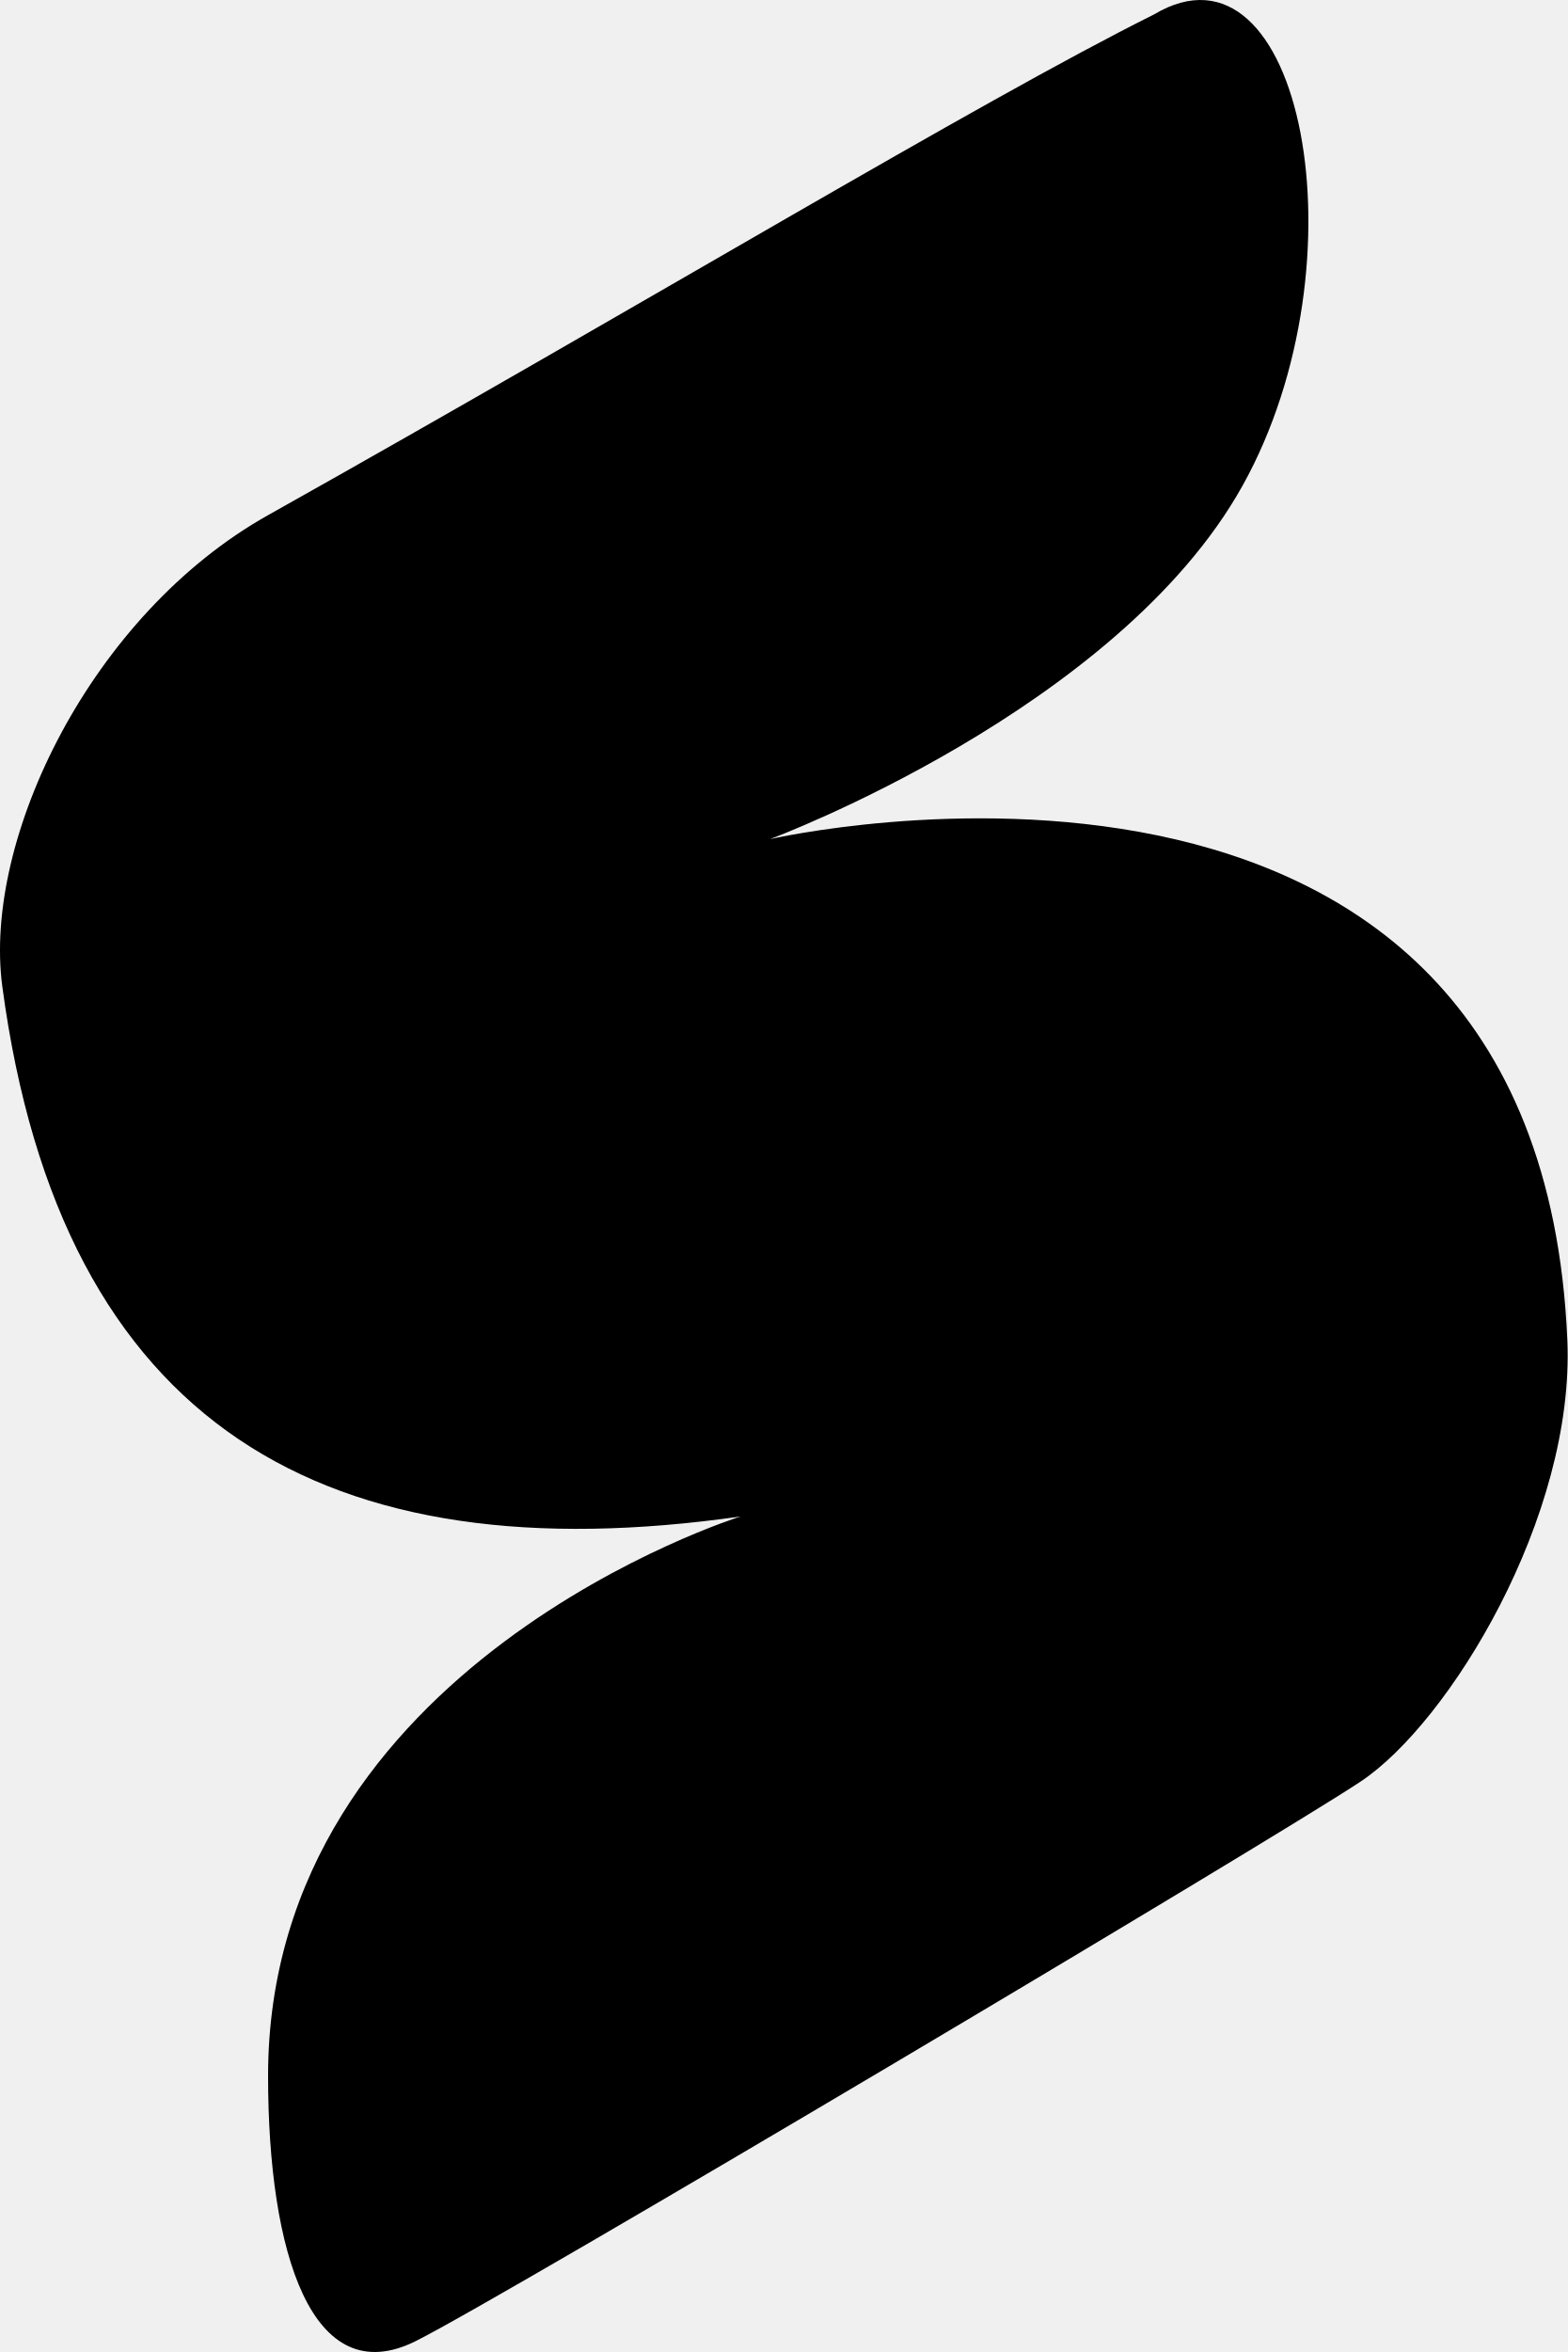
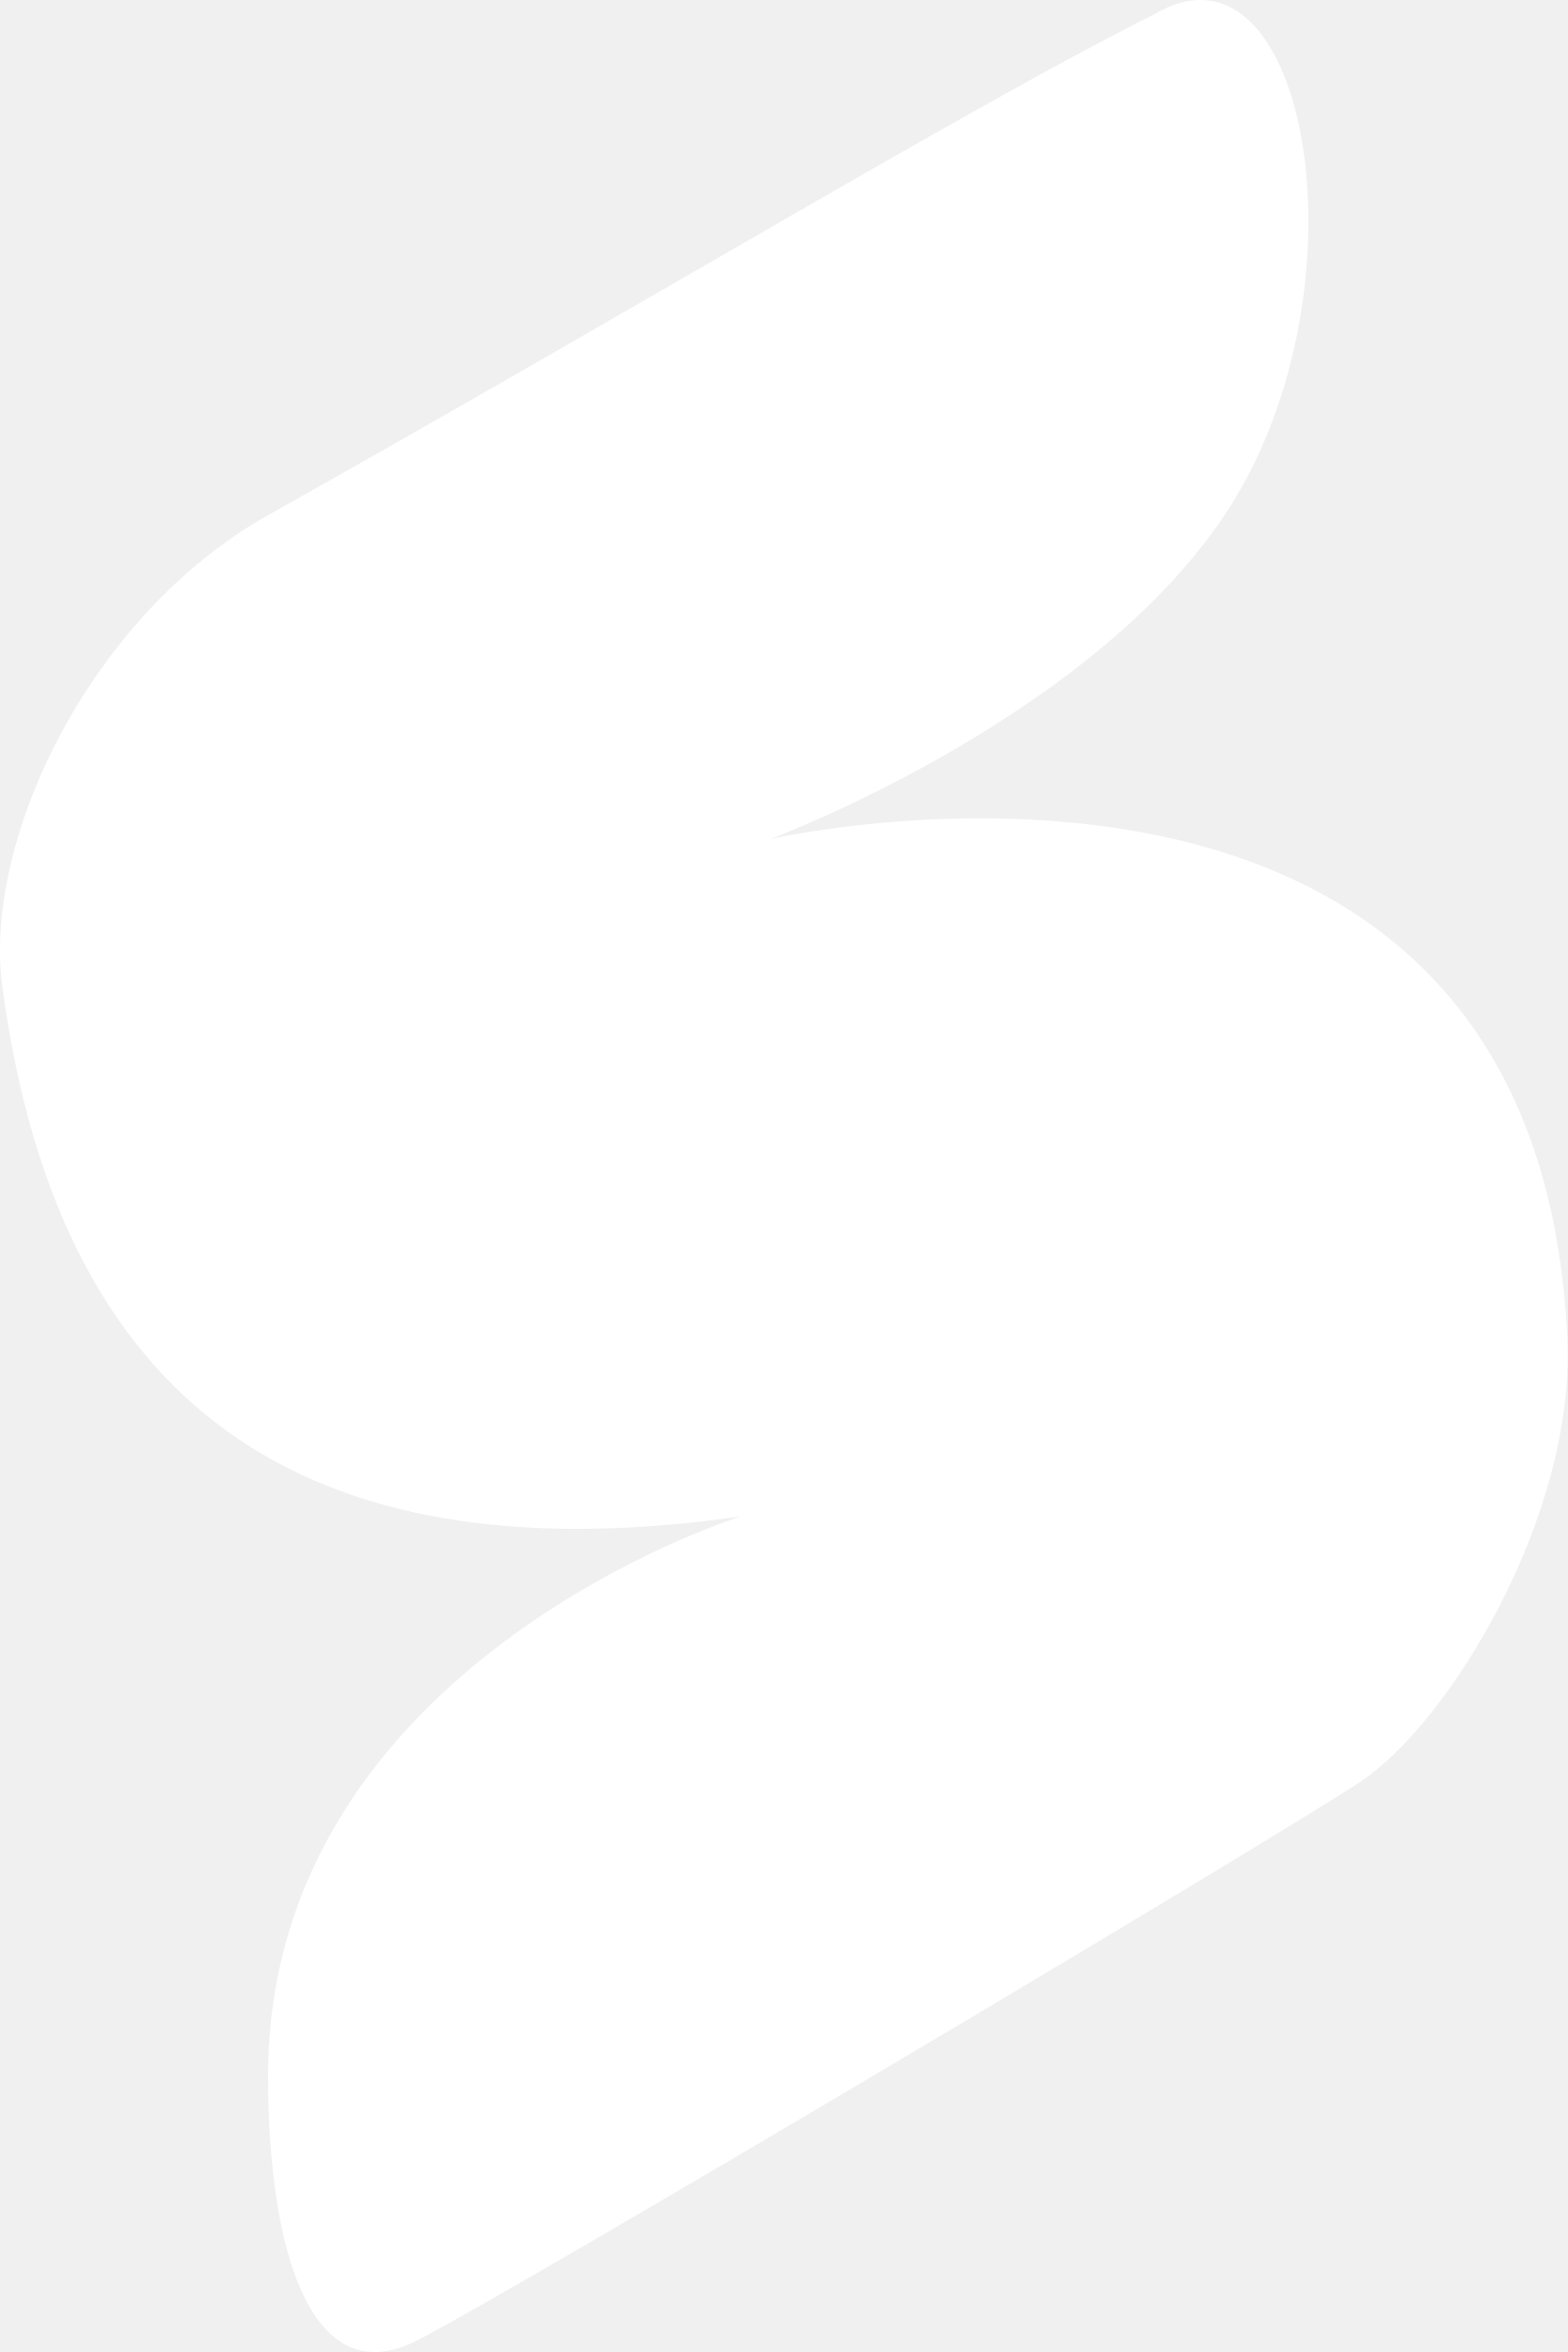
- <svg xmlns="http://www.w3.org/2000/svg" viewBox="0 0 54 81" fill="black">
+ <svg xmlns="http://www.w3.org/2000/svg" viewBox="0 0 54 81" fill="white">
  <path d="M9.234 17.741C22.253 10.439 33.645 3.542 39.748 0.499C44.834 -2.543 47.104 9.001 42.8 16.727C38.495 24.453 26.525 28.898 26.525 28.898C26.525 28.898 52.971 22.813 53.988 46.14C54.254 52.226 49.92 59.326 46.868 61.354C43.817 63.383 17.371 79.103 14.319 80.625C10.742 82.408 9.234 77.582 9.234 71.496C9.234 57.297 25.508 52.226 25.508 52.226C11.268 54.254 2.114 49.183 0.079 33.969C-0.599 28.898 3.131 21.165 9.234 17.741Z" />
</svg>
